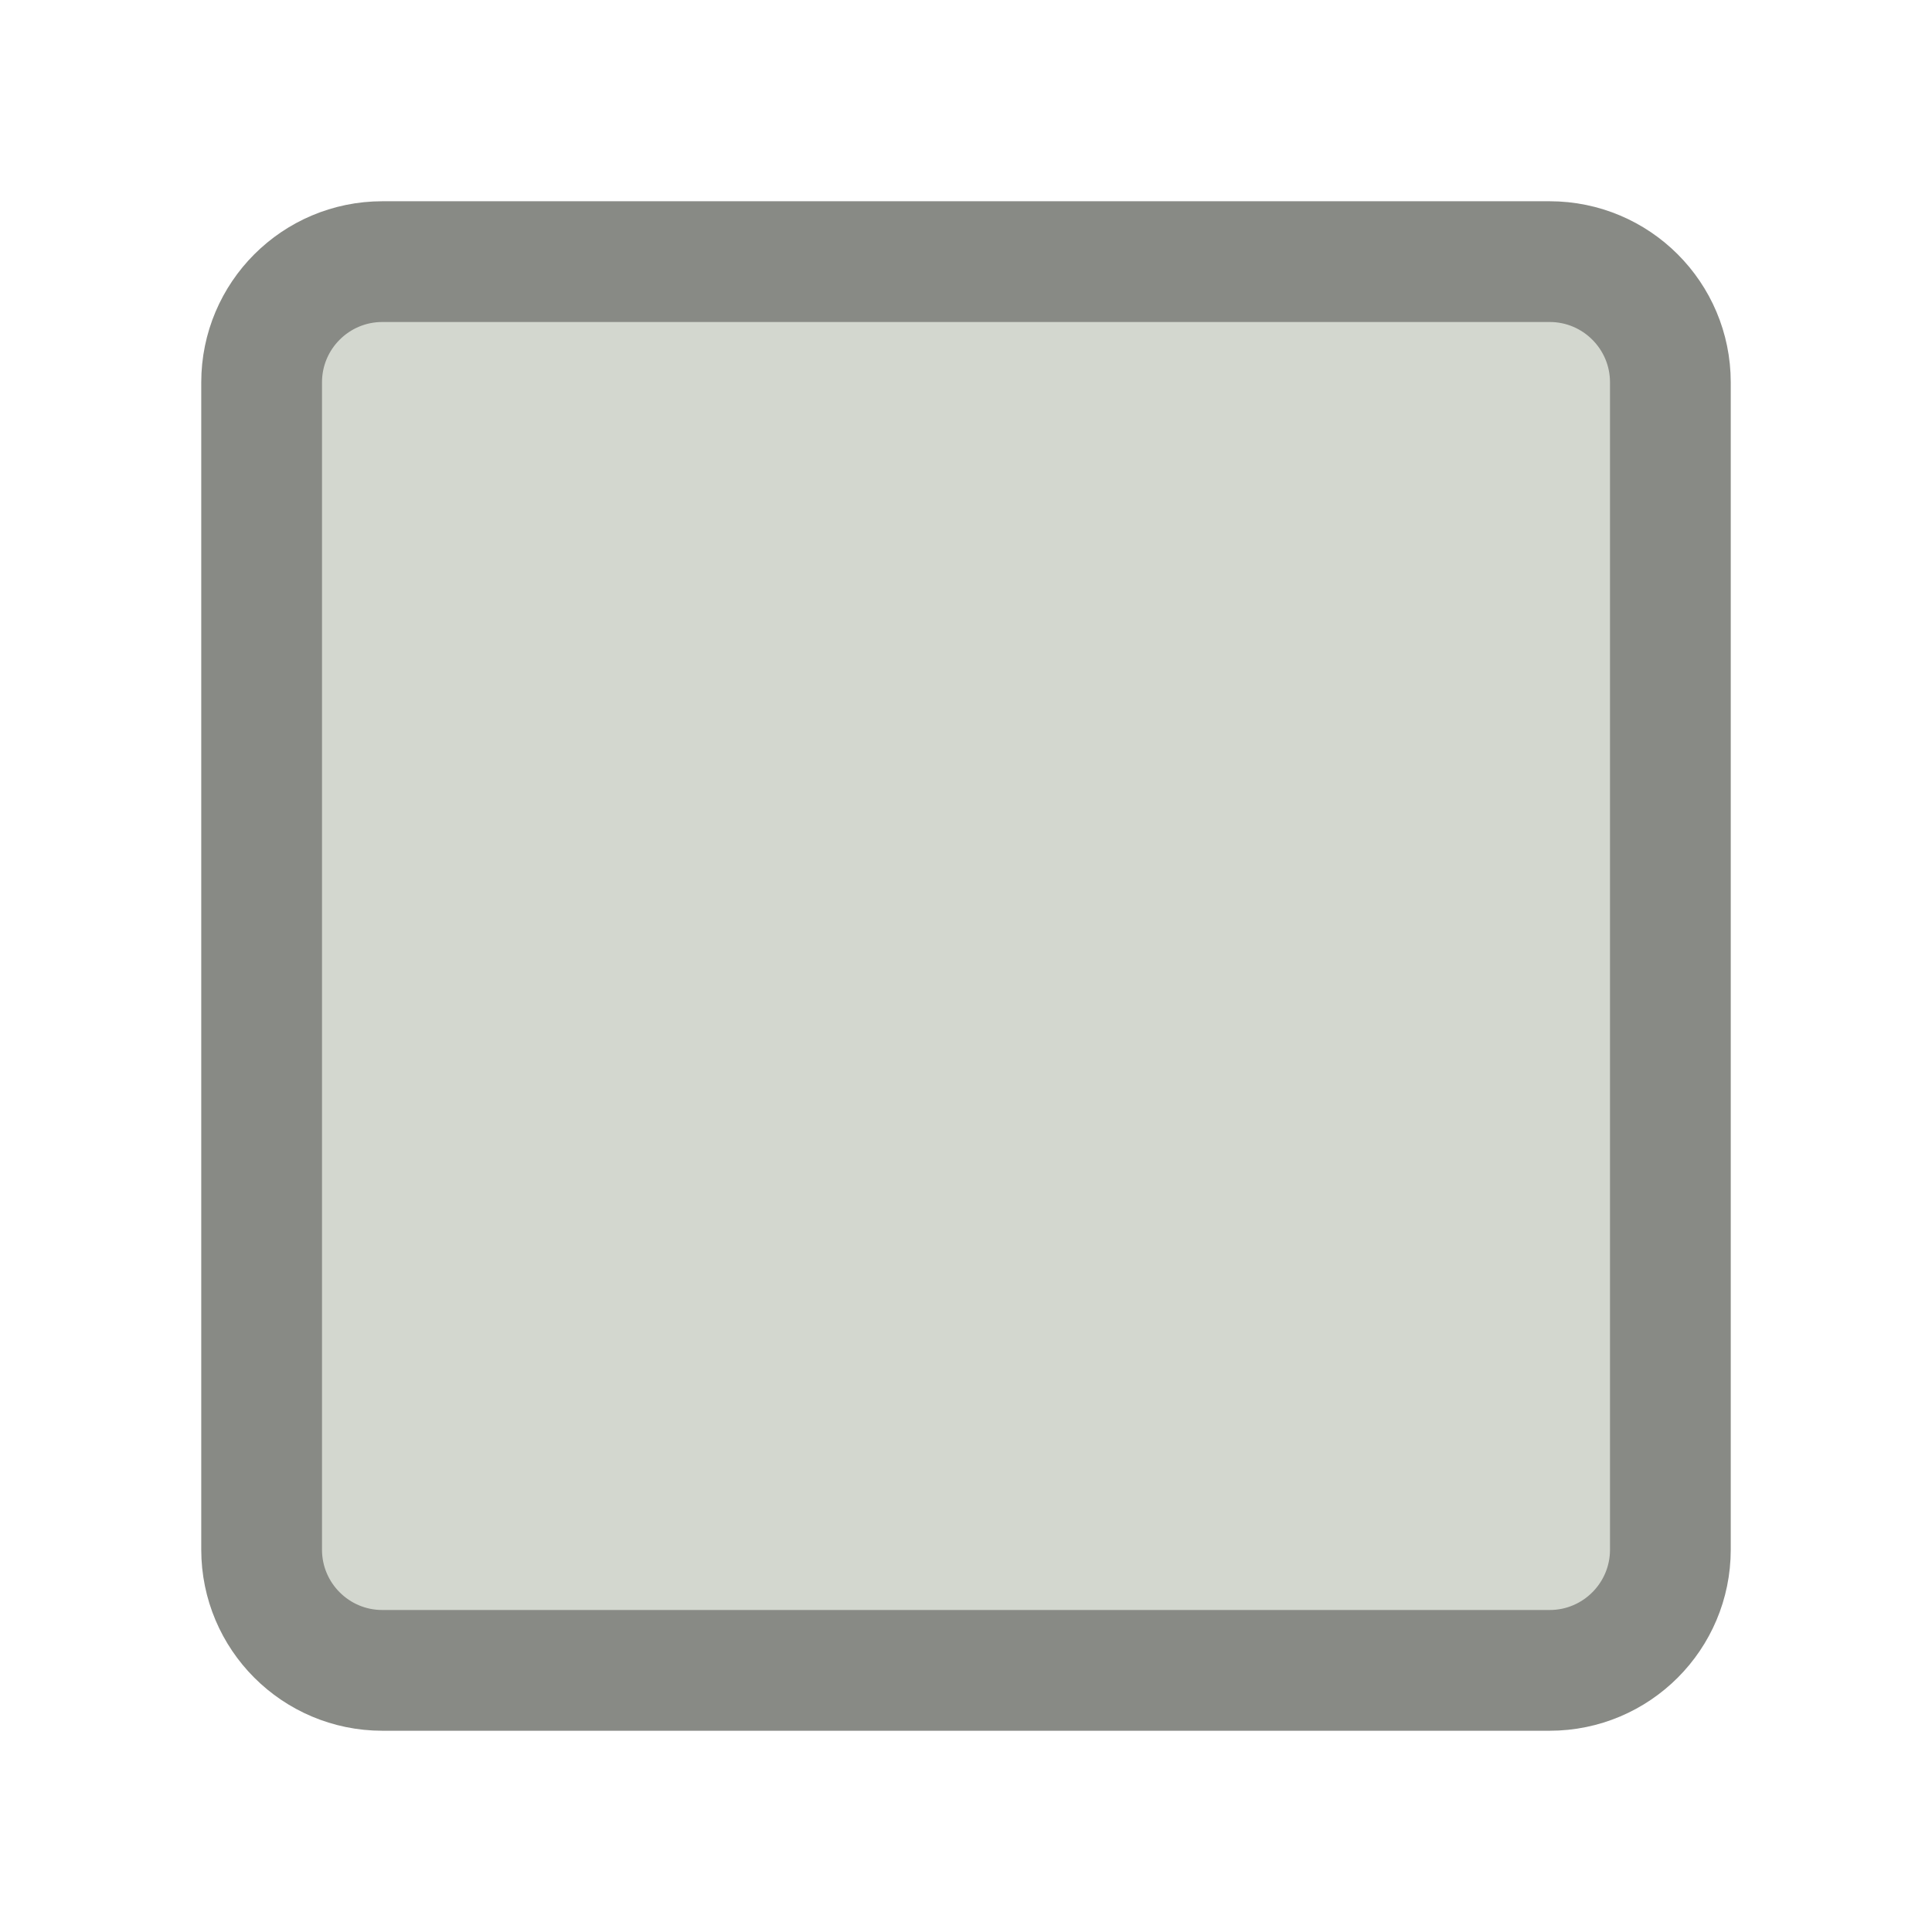
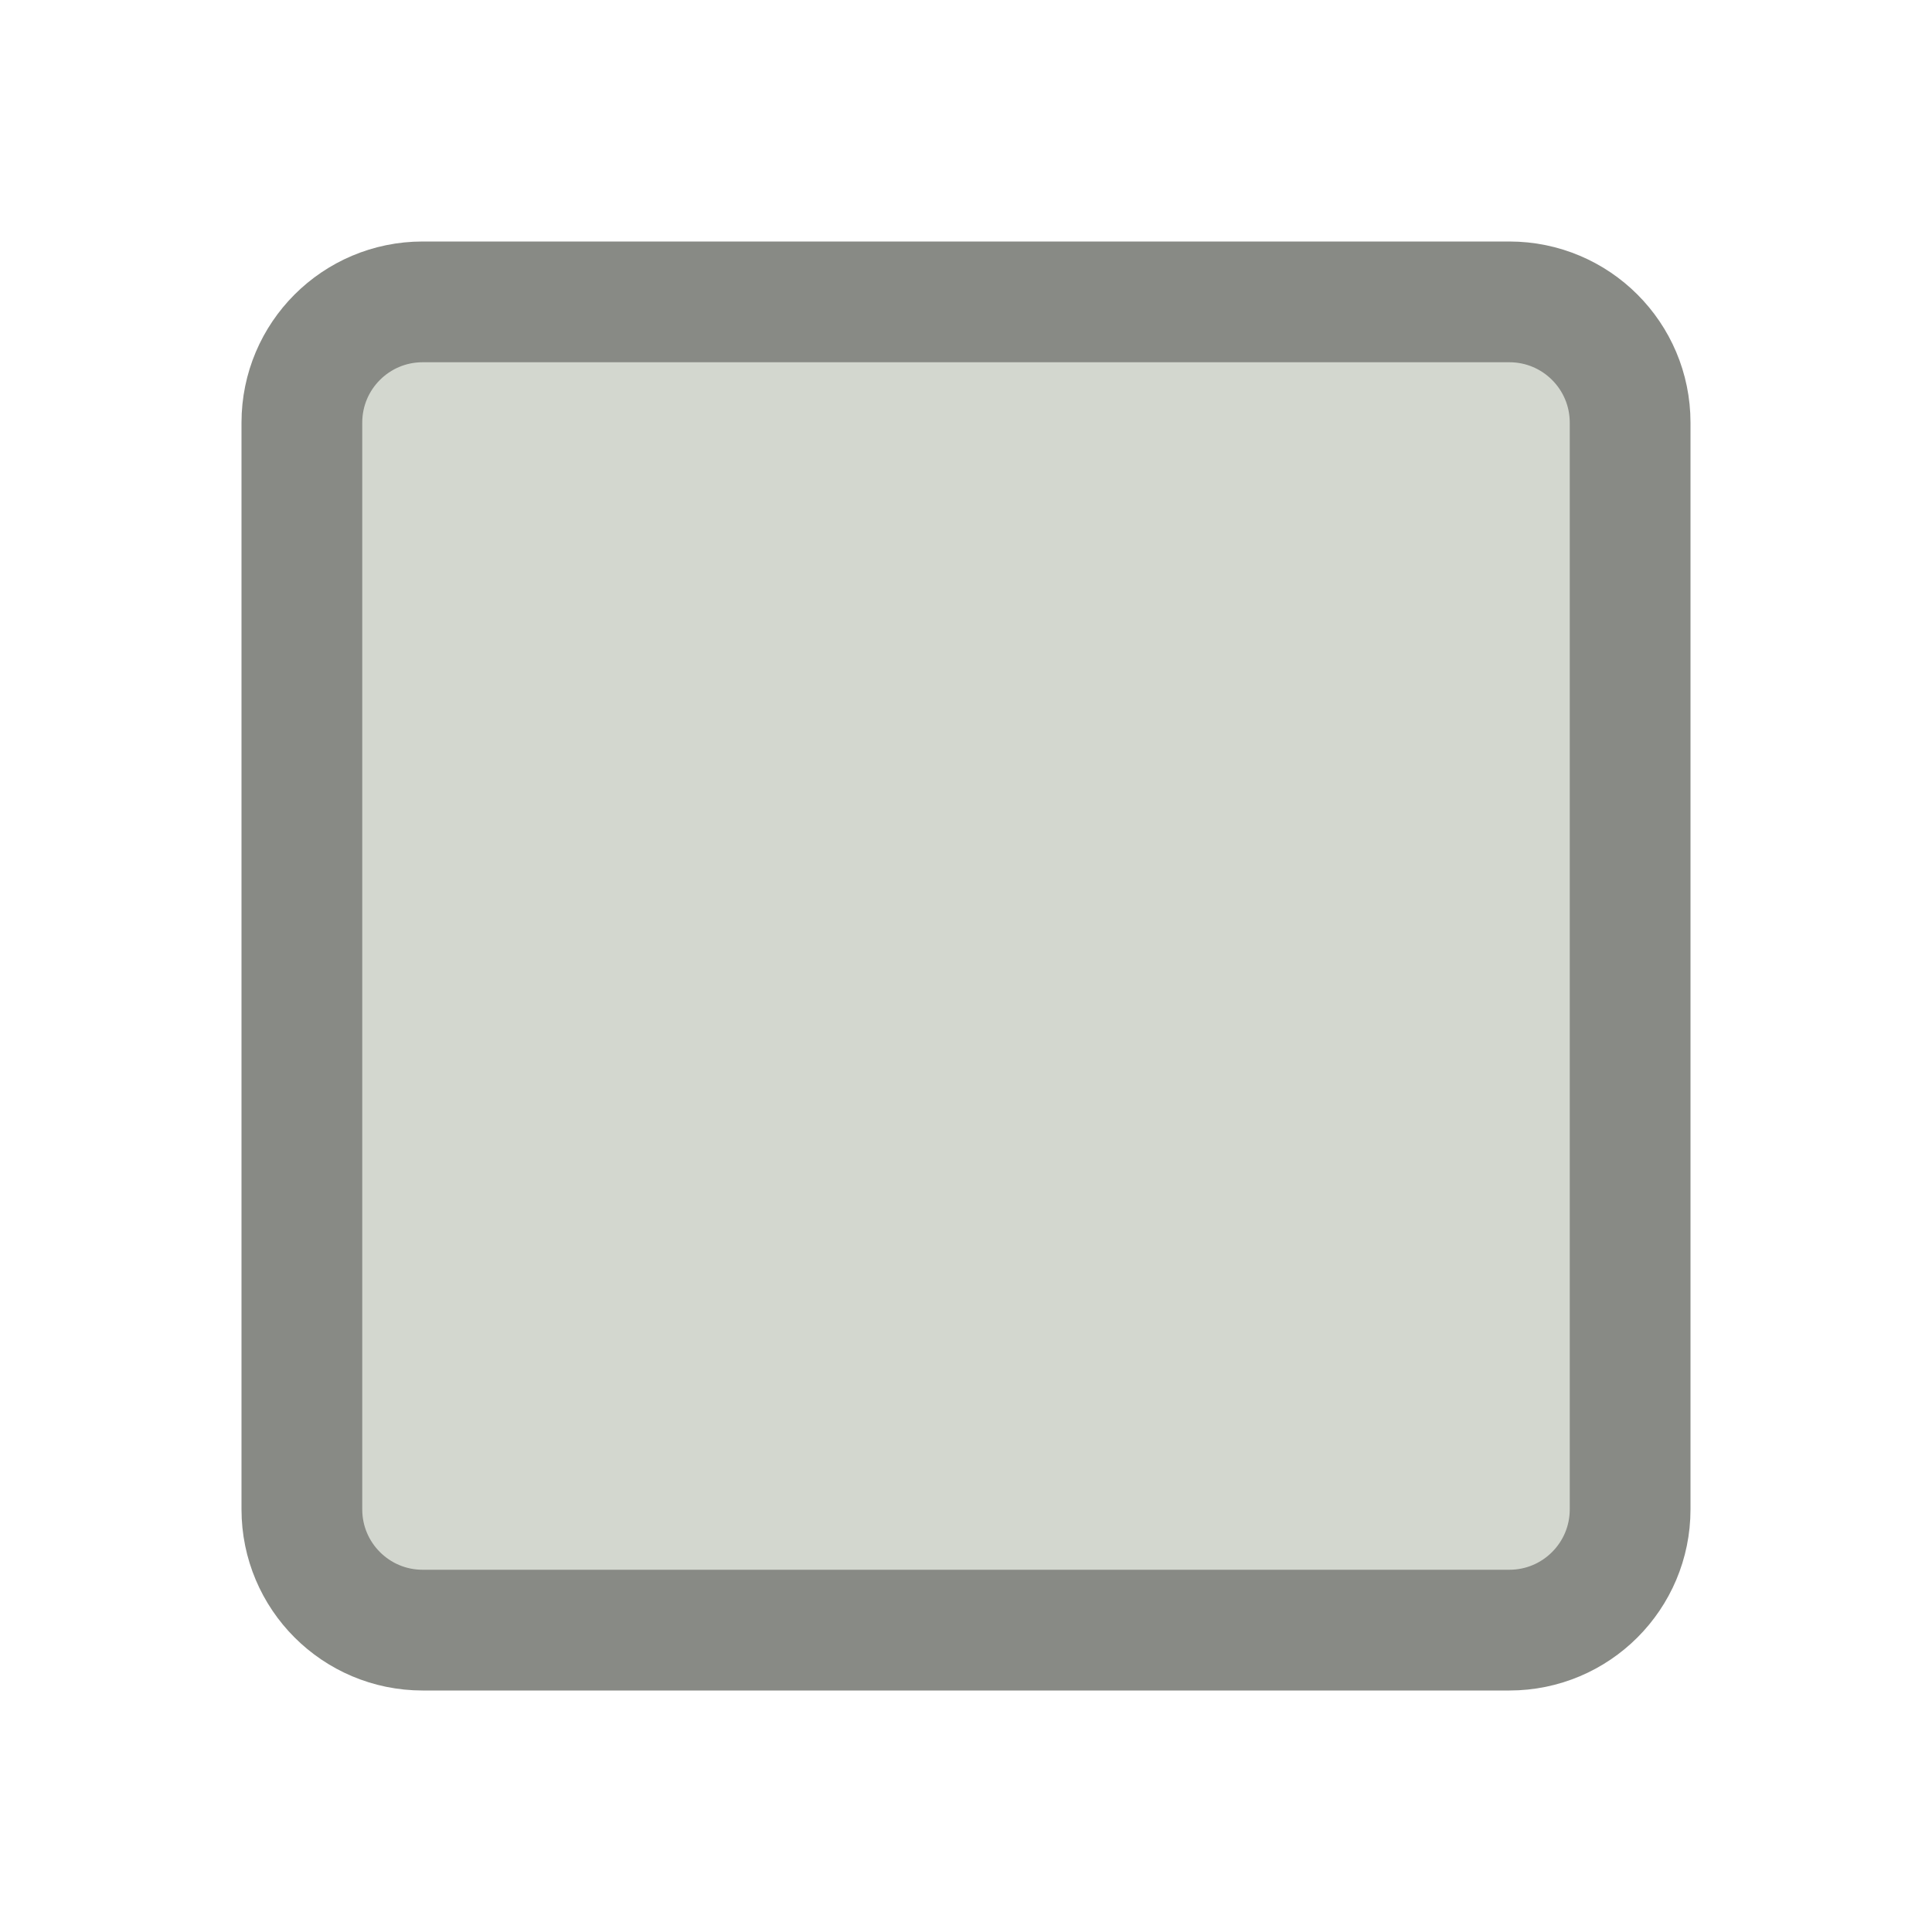
- <svg xmlns="http://www.w3.org/2000/svg" width="48px" height="48px" id="svg3602" version="1.1">
+ <svg xmlns="http://www.w3.org/2000/svg" width="32" height="32" id="svg3602" version="1.1">
  <defs id="defs3604">
    </defs>
-   <g id="layer1">
-     <rect style="fill:#d3d7cf;fill-opacity:1;stroke:#888a85;stroke-width:3;stroke-linecap:round;stroke-linejoin:miter;stroke-miterlimit:4;stroke-opacity:1;stroke-dasharray:none;stroke-dashoffset:0;display:inline" id="rect3723" width="35" height="35" x="6.5" y="6.5" rx="3" ry="3" />
+   <g id="layer1" transform="translate(0,-16)">
+     <rect style="fill:#d3d7cf;fill-opacity:1;stroke:#888a85;stroke-width:2;stroke-linecap:round;stroke-linejoin:miter;stroke-miterlimit:4;stroke-opacity:1;stroke-dasharray:none;stroke-dashoffset:0;display:inline" id="rect3723" width="22" height="22" x="5" y="21" rx="2" ry="2" />
  </g>
</svg>
